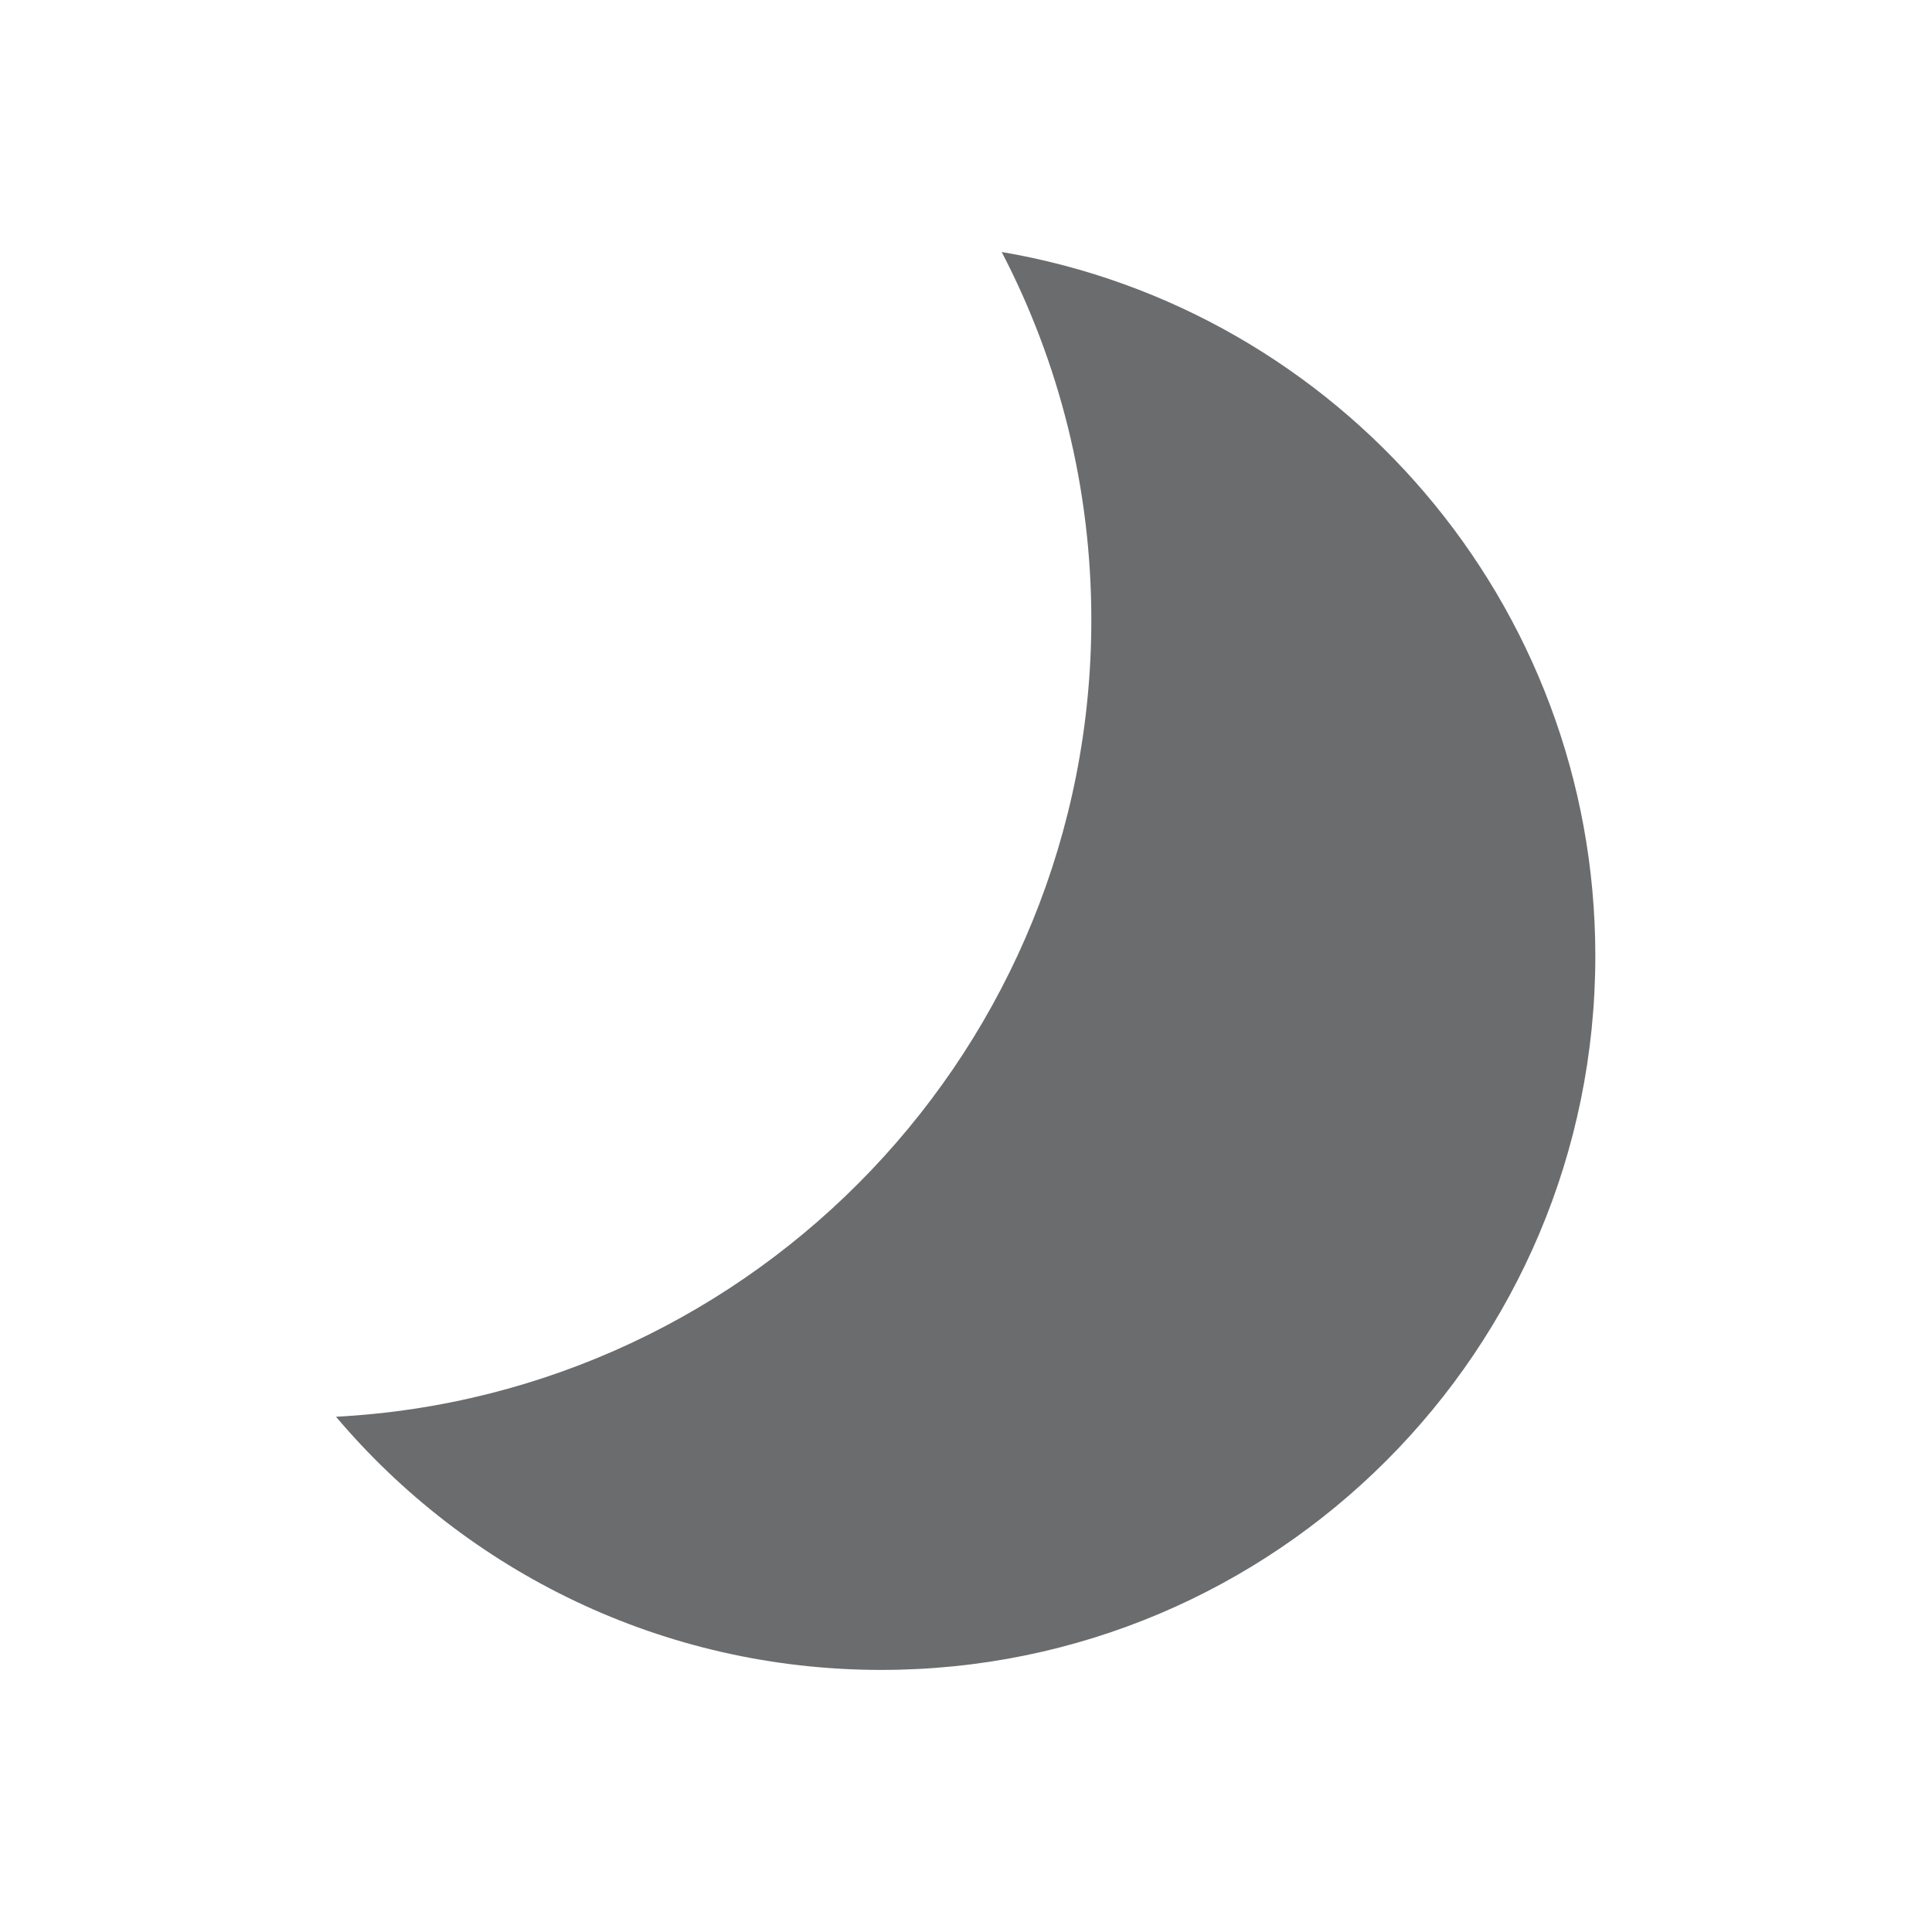
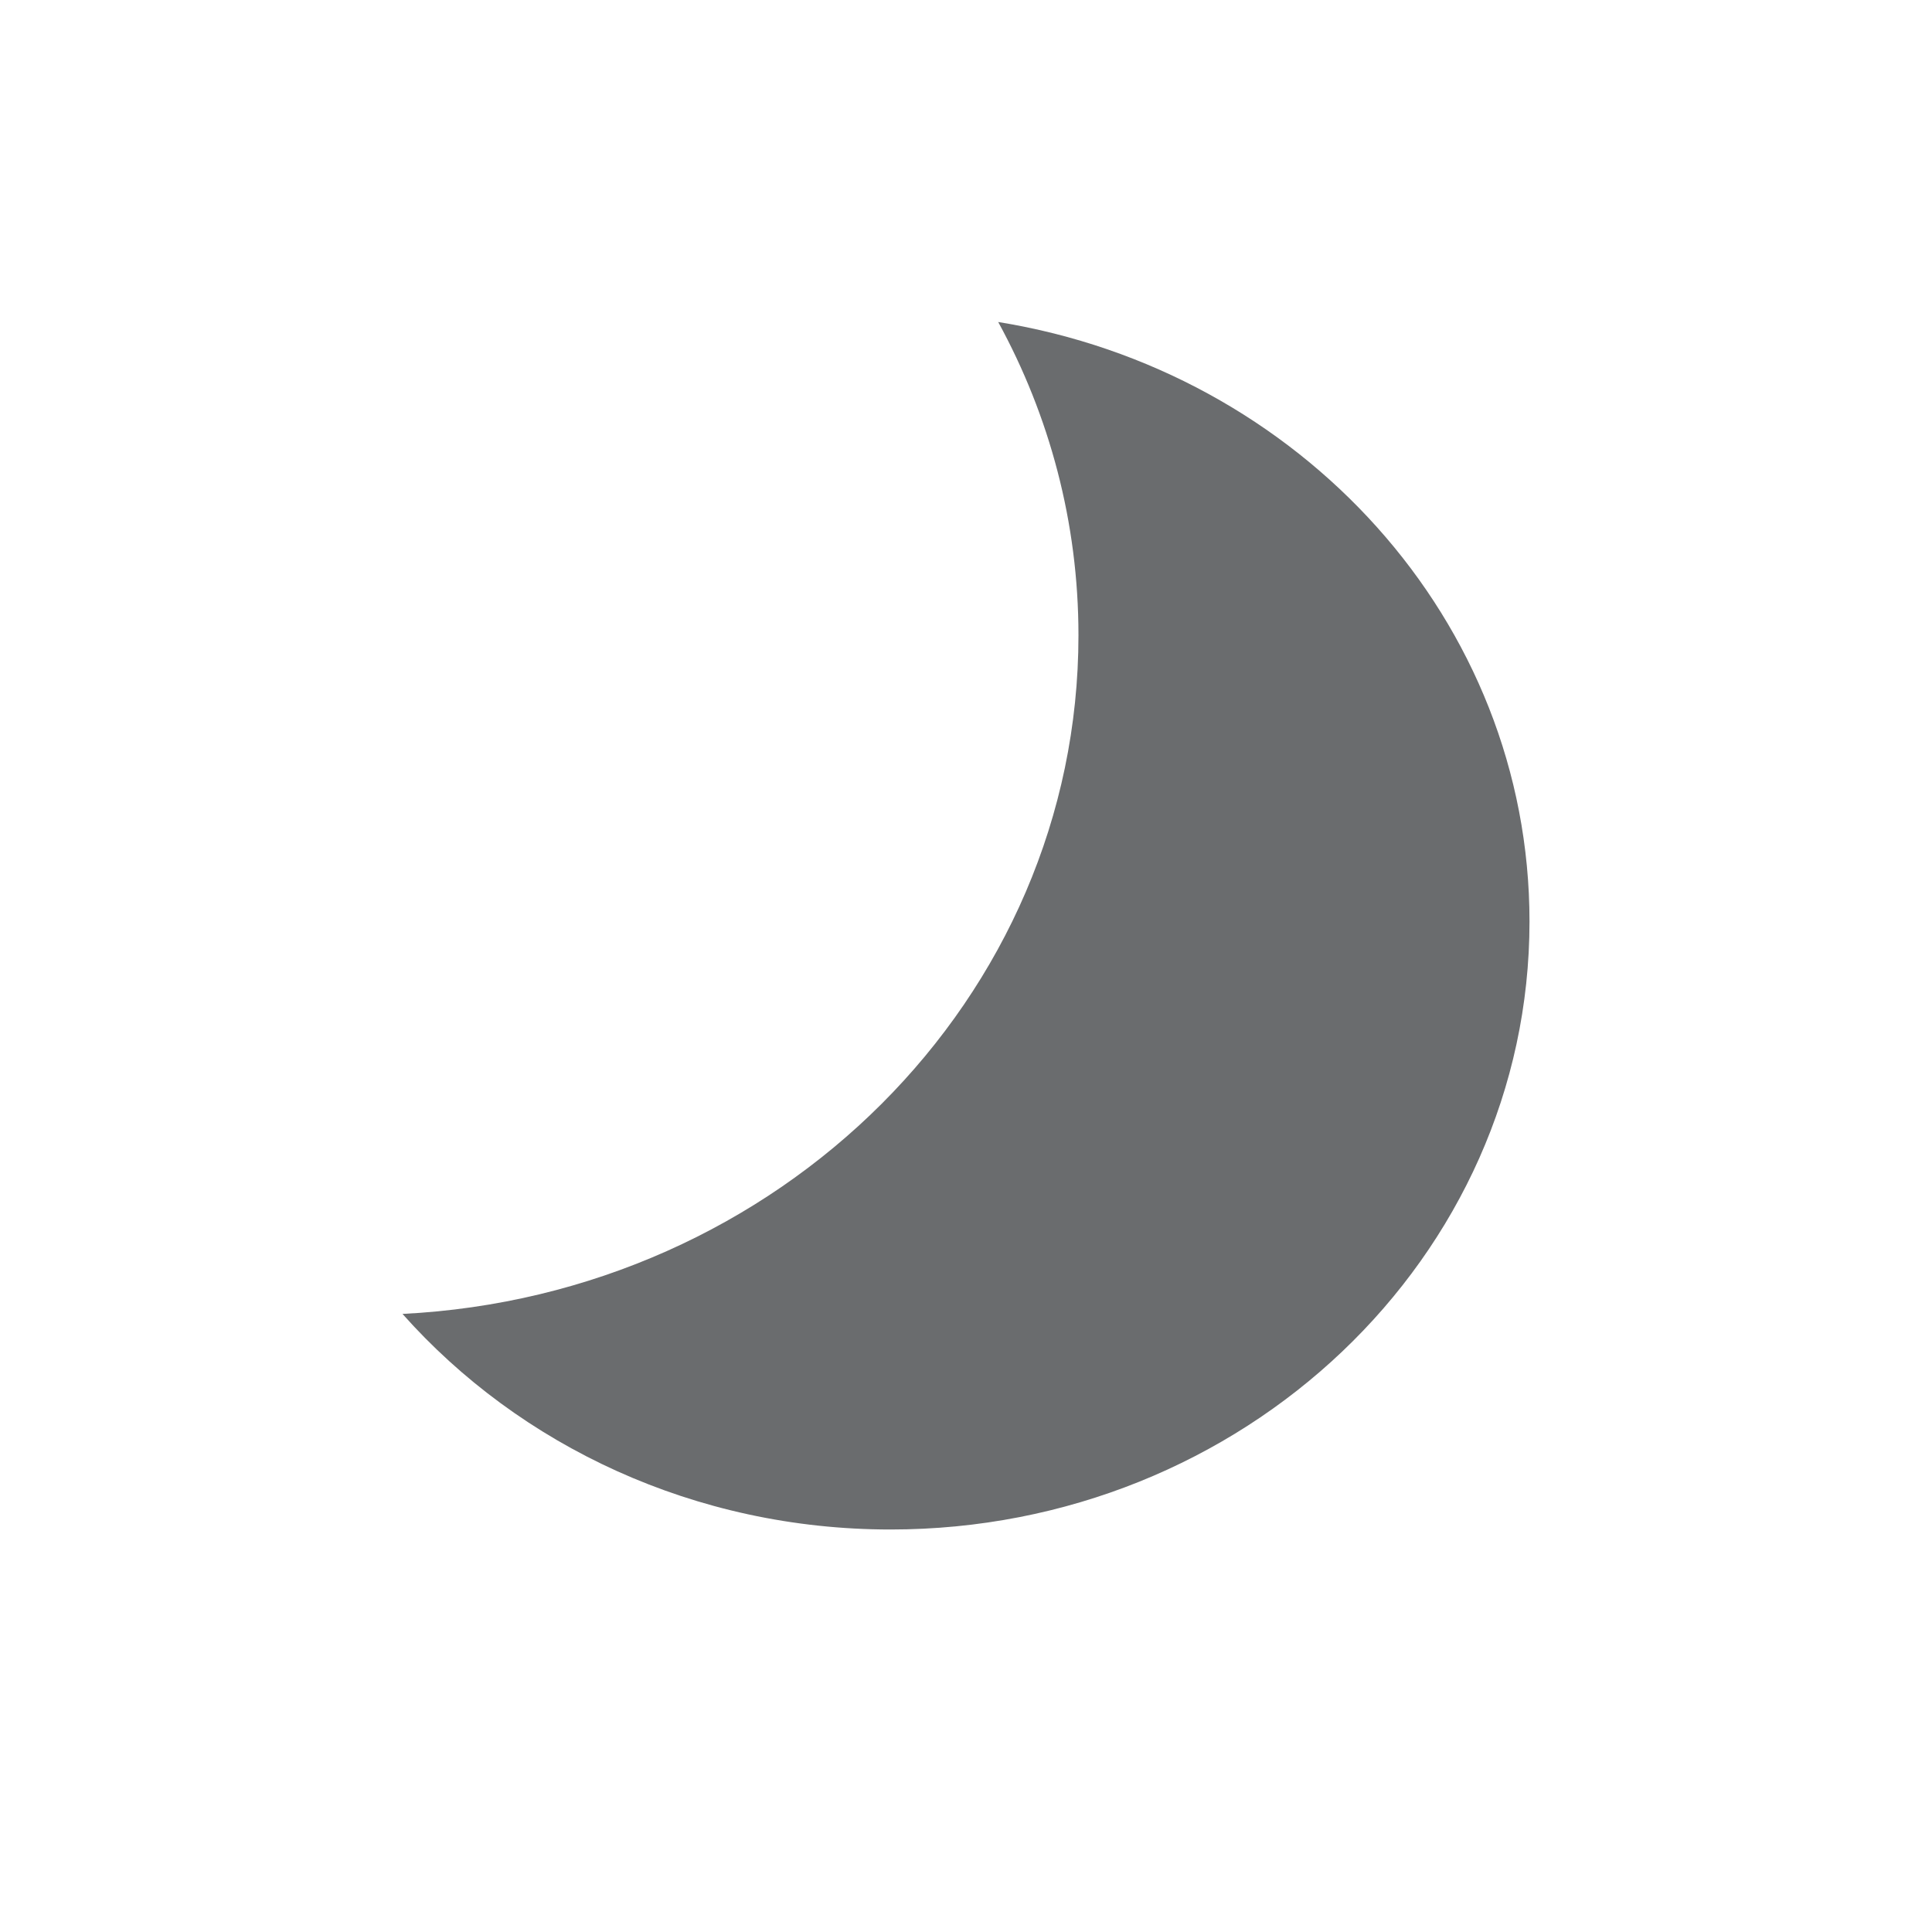
- <svg xmlns="http://www.w3.org/2000/svg" width="23" height="23" viewBox="0 0 23 23" fill="none">
-   <path d="M4 16.866C9.011 16.603 12.992 12.456 12.992 7.38C12.992 5.8 12.607 4.311 11.925 3C15.937 3.681 18.992 7.174 18.992 11.38C18.992 16.074 15.187 19.88 10.492 19.88C7.889 19.88 5.559 18.71 4 16.866Z" fill="#6A6C6E" />
+ <svg xmlns="http://www.w3.org/2000/svg" width="24" height="24" viewBox="0 0 24 24" fill="none">
+   <path d="M5 16.322C9.679 16.088 13.397 12.403 13.397 7.892C13.397 6.488 13.037 5.165 12.4 4C16.147 4.605 19 7.709 19 11.447C19 15.618 15.446 19 11.063 19C8.632 19 6.456 17.96 5 16.322Z" fill="#6A6C6E" />
</svg>
